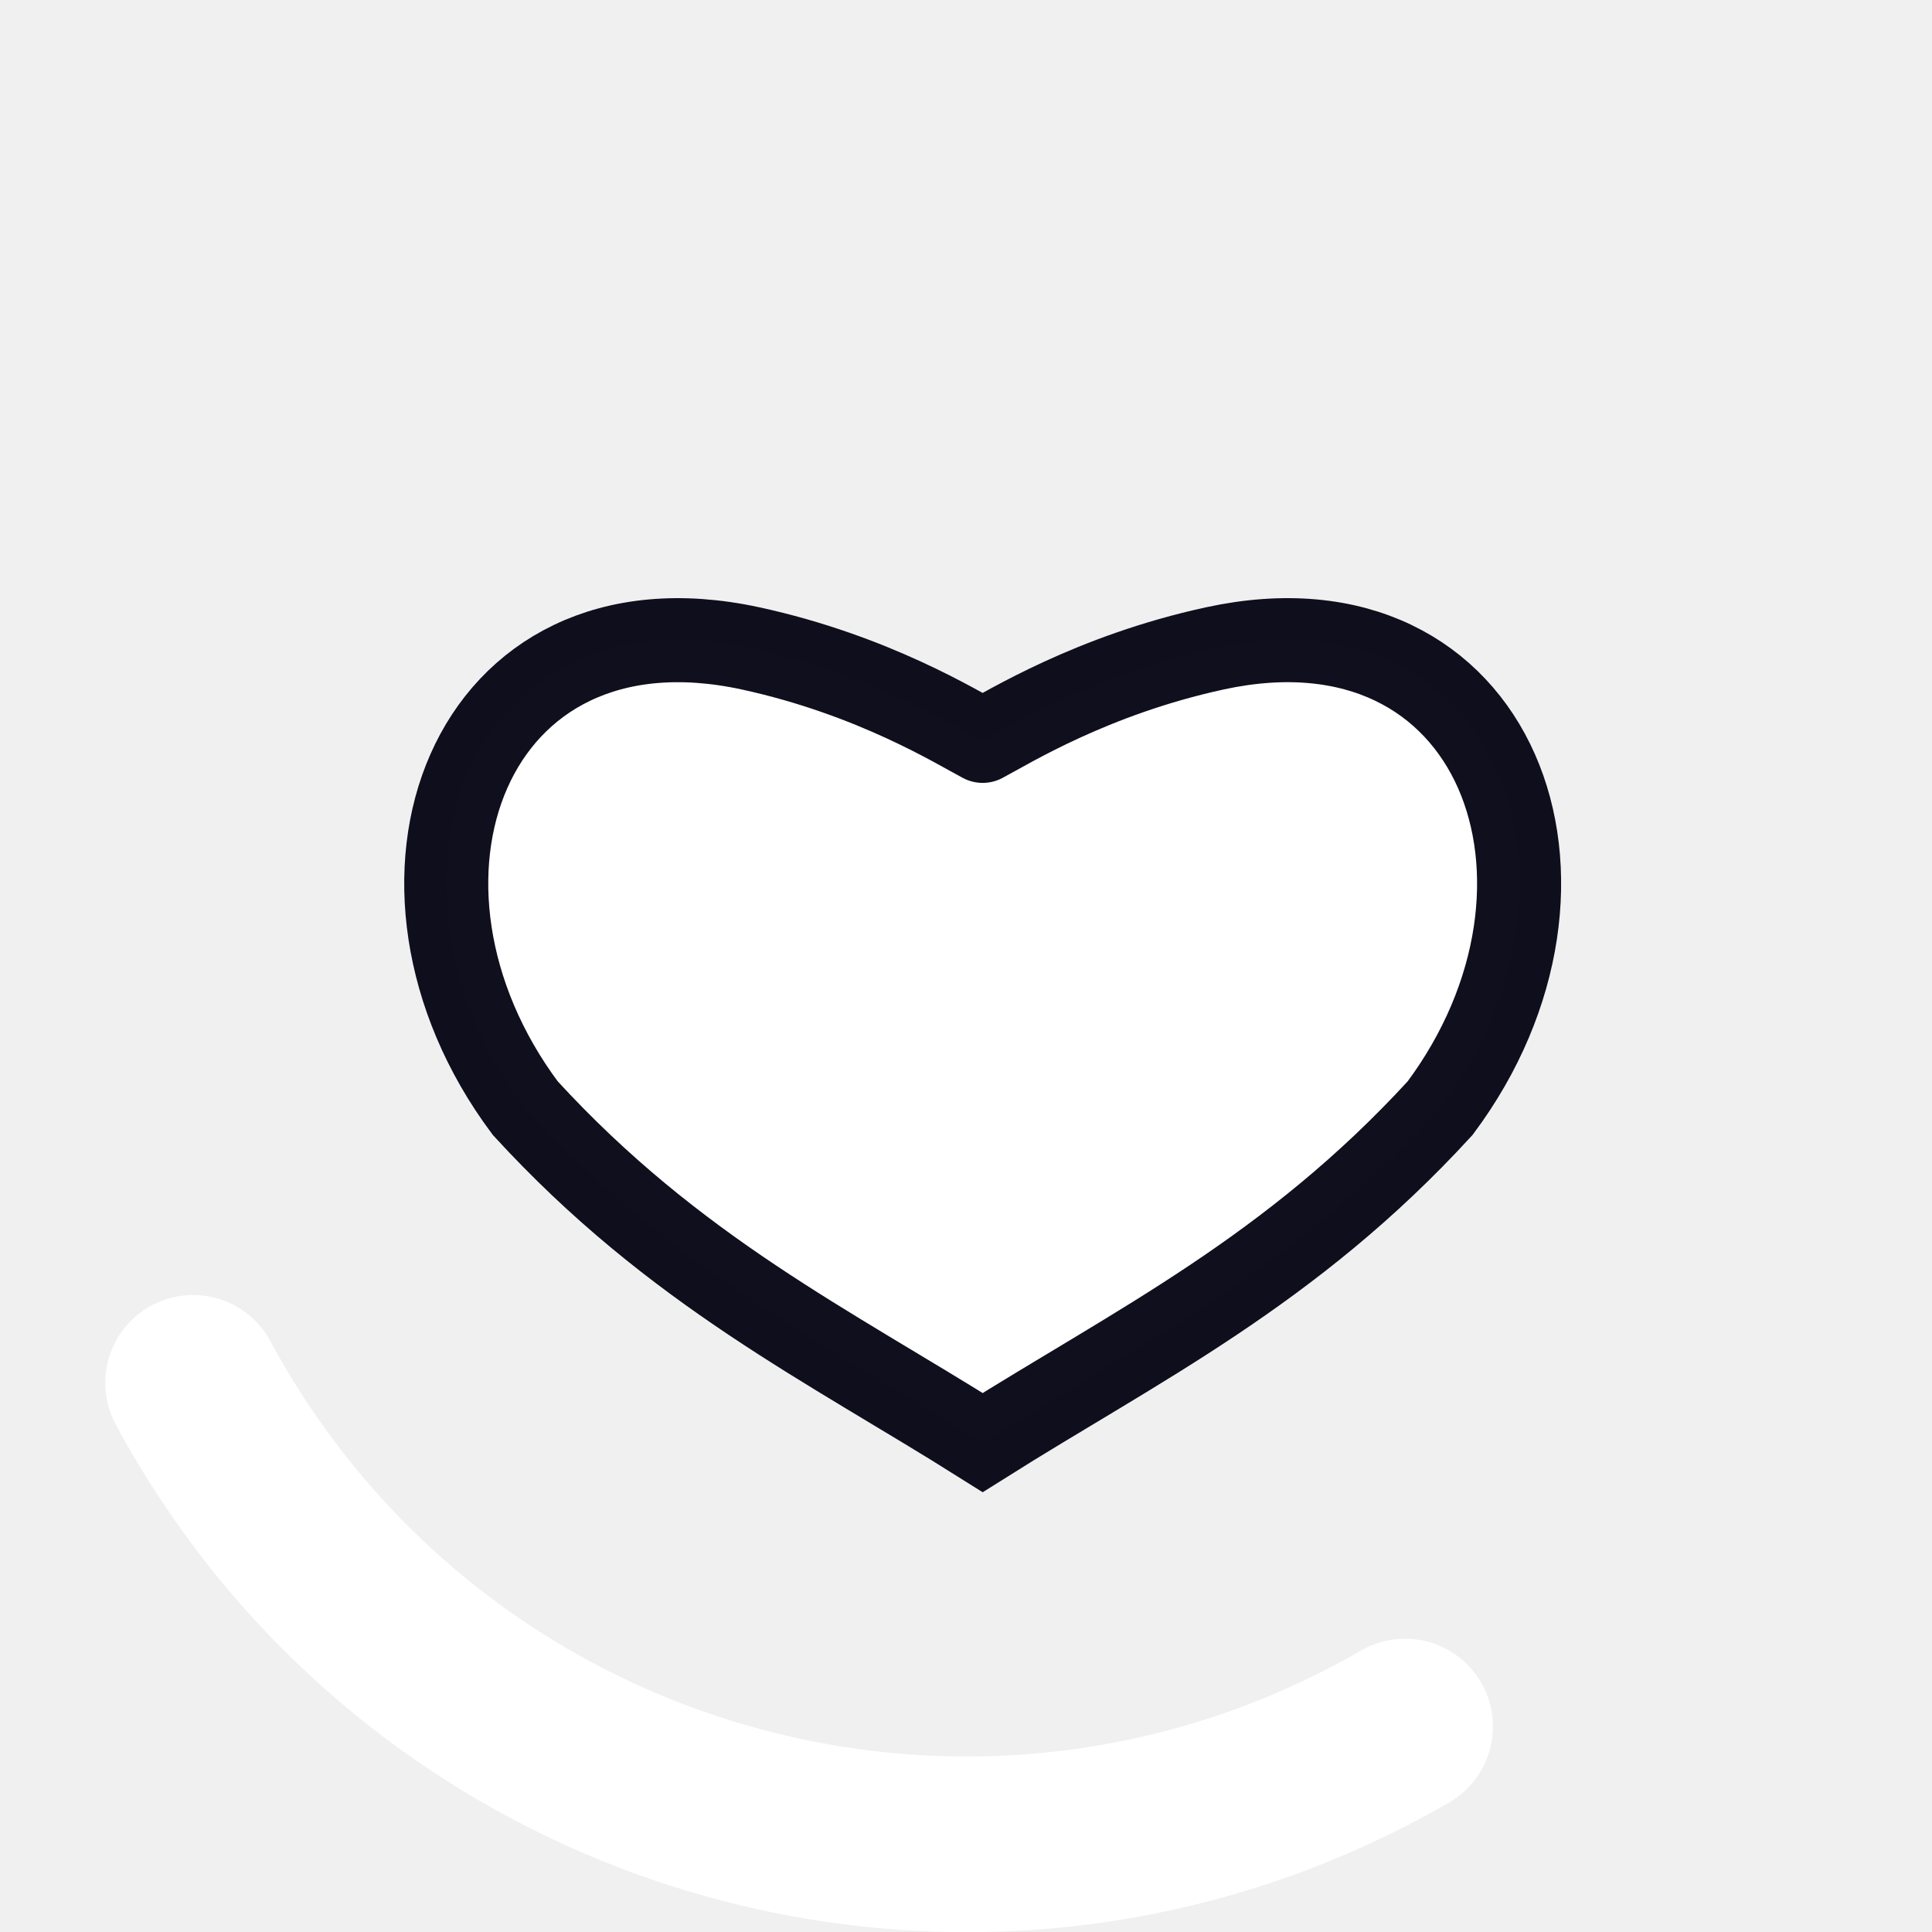
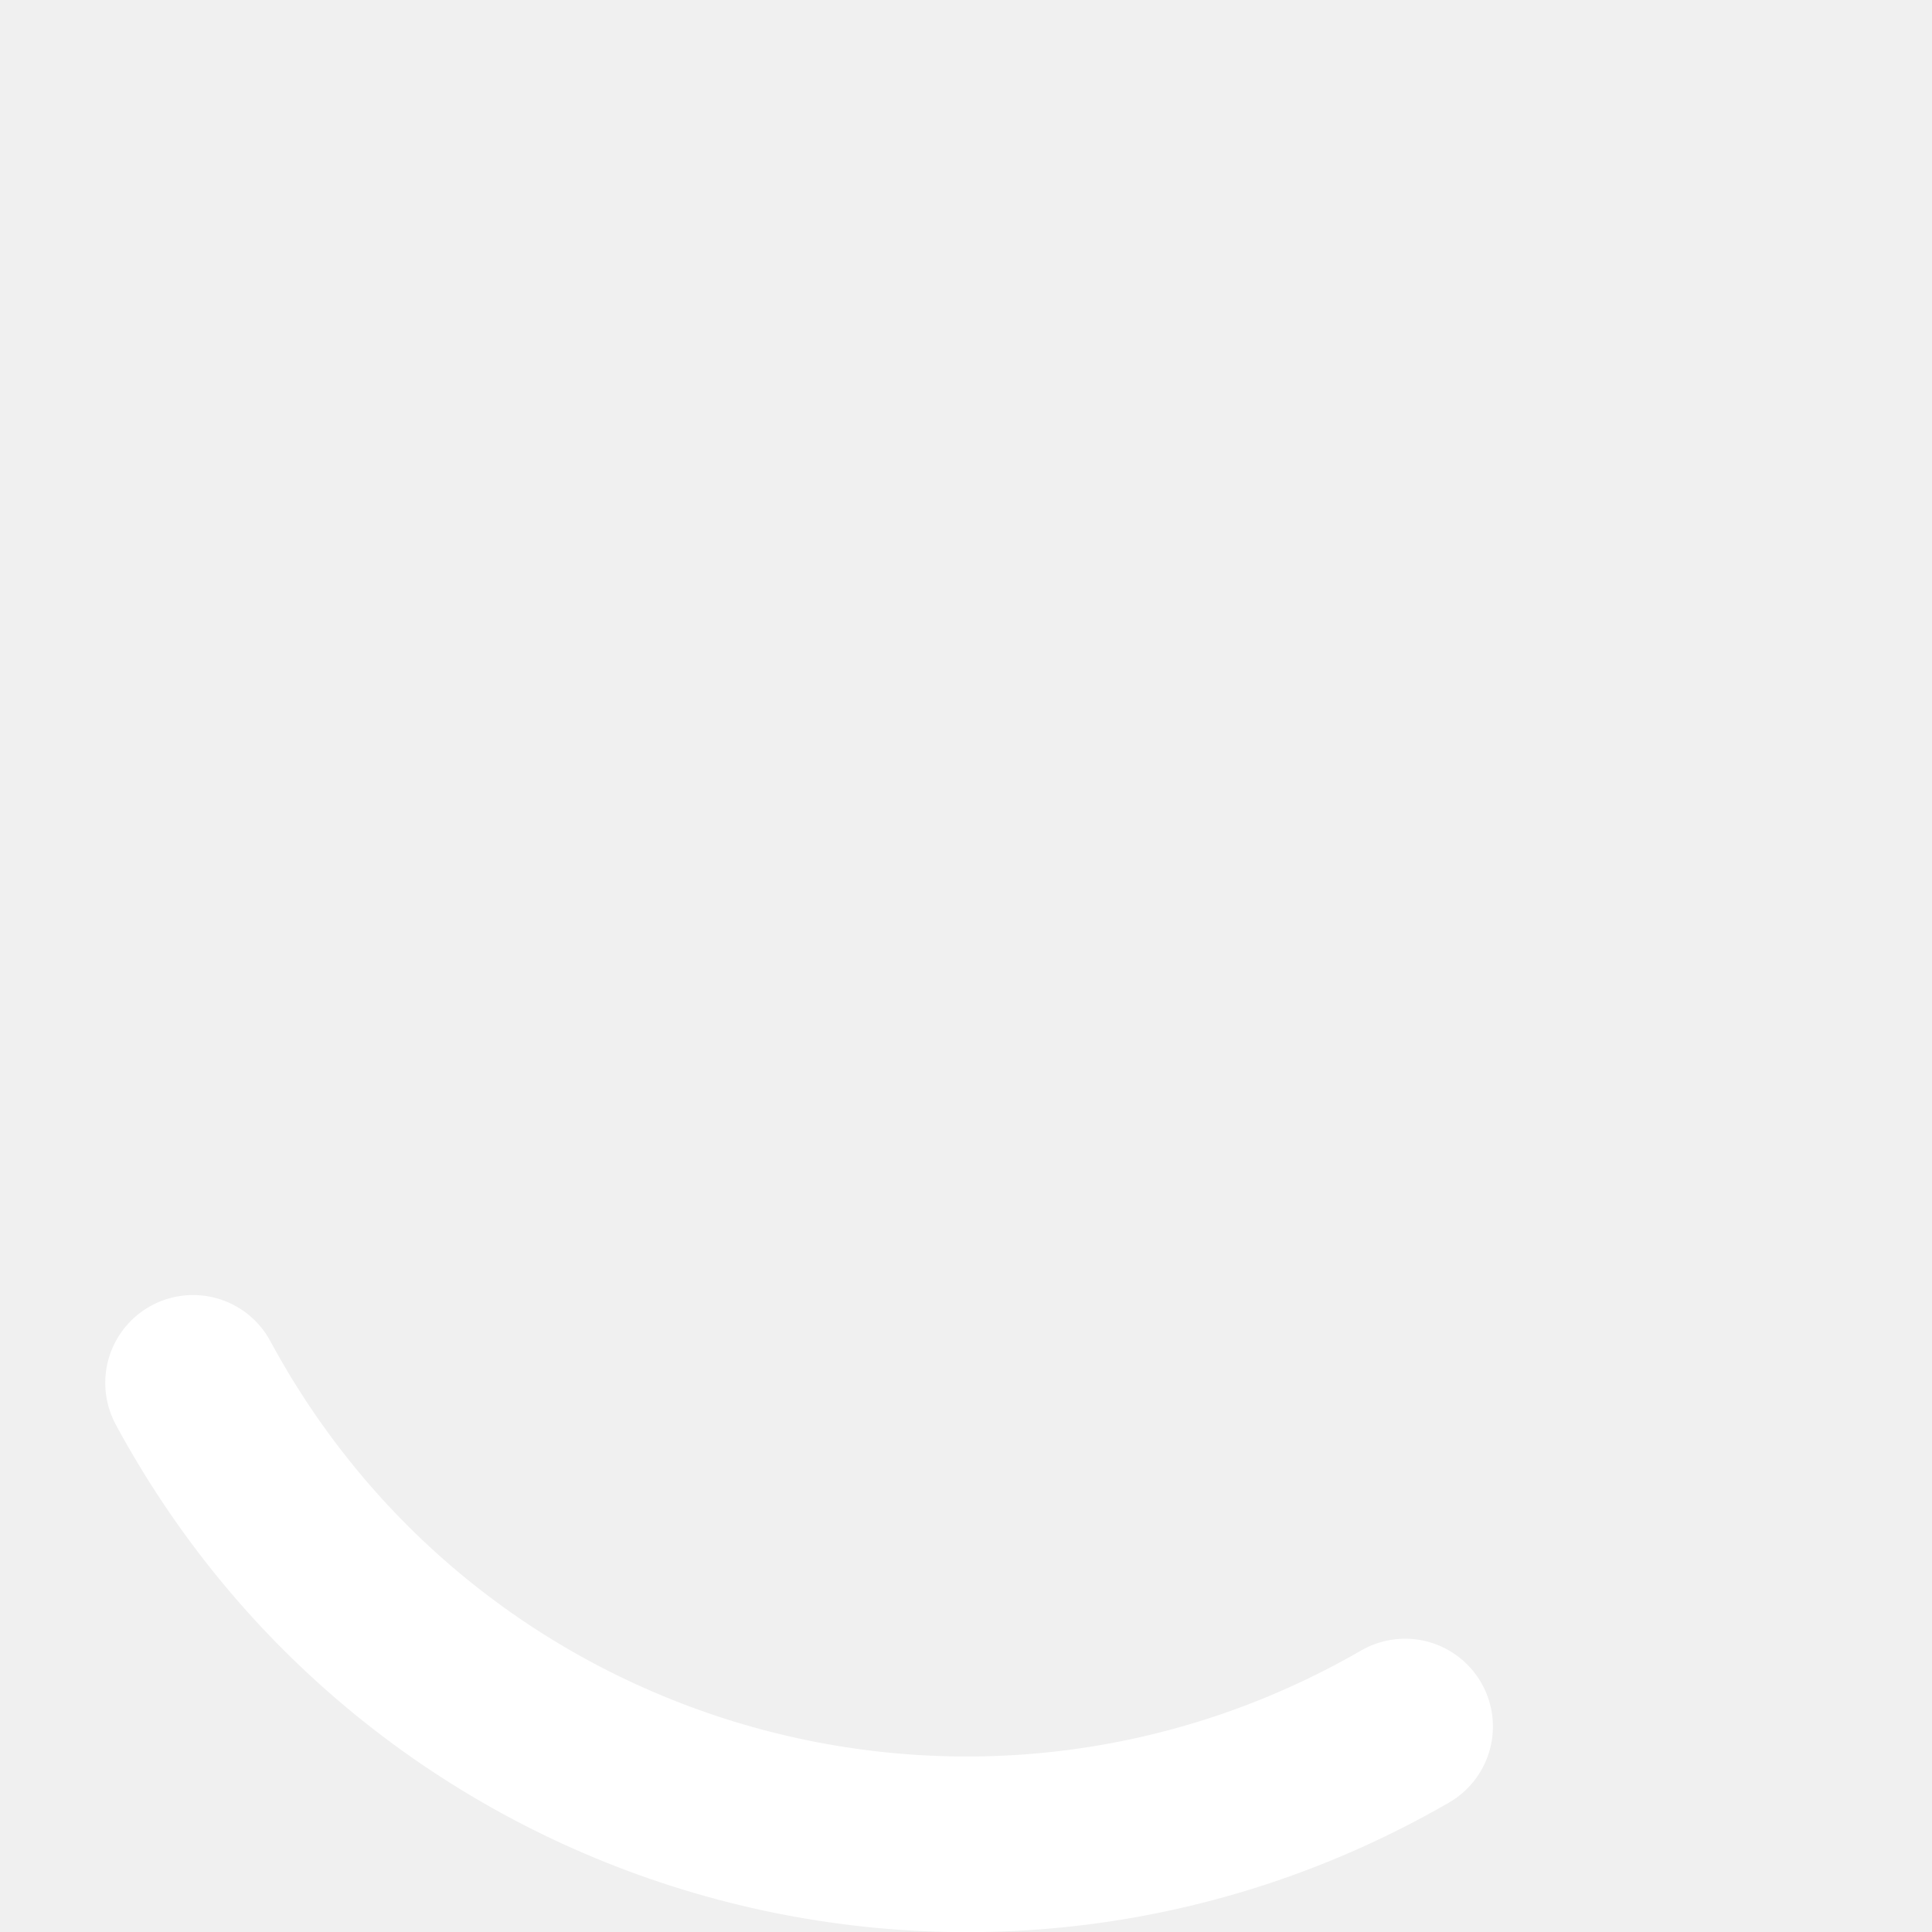
- <svg xmlns="http://www.w3.org/2000/svg" version="1.1" width="16px" height="16px" fill="#FFFFFF" viewBox="0 0 66 66" id="svg71">
-   <defs id="defs75" />
-   <circle class="path" r="30" fill="none" cx="33" cy="33" stroke="white" stroke-width="6" stroke-linecap="round" stroke-dasharray="187" stroke-dashoffset="139" transform="rotate(60 33 33)" id="circle69" />
-   <path id="path1445-6" d="m 33.57,25.309 c 0.852,-0.446 3.728,-2.247 7.929,-3.159 9.686,-2.103 13.409,8.049 7.698,15.705 -5.103,5.57 -10.399,8.129 -15.627,11.425 C 28.342,45.984 23.045,43.425 17.943,37.855 12.231,30.2 15.954,20.048 25.64,22.15 c 4.201,0.912 7.076,2.714 7.929,3.159" style="fill-opacity:1;stroke:#00000f;stroke-width:2.871;stroke-linecap:round;stroke-linejoin:miter;stroke-miterlimit:4.7;stroke-dasharray:none;stroke-opacity:0.941" />
+ <svg xmlns="http://www.w3.org/2000/svg" version="1.1" width="16px" height="16px" fill="#FFFFFF" viewBox="0 0 66 66">
+   <circle class="path" r="30" fill="none" cx="33" cy="33" stroke="white" stroke-width="6" stroke-linecap="round" stroke-dasharray="187" stroke-dashoffset="139" transform="rotate(60 33 33)" />
</svg>
